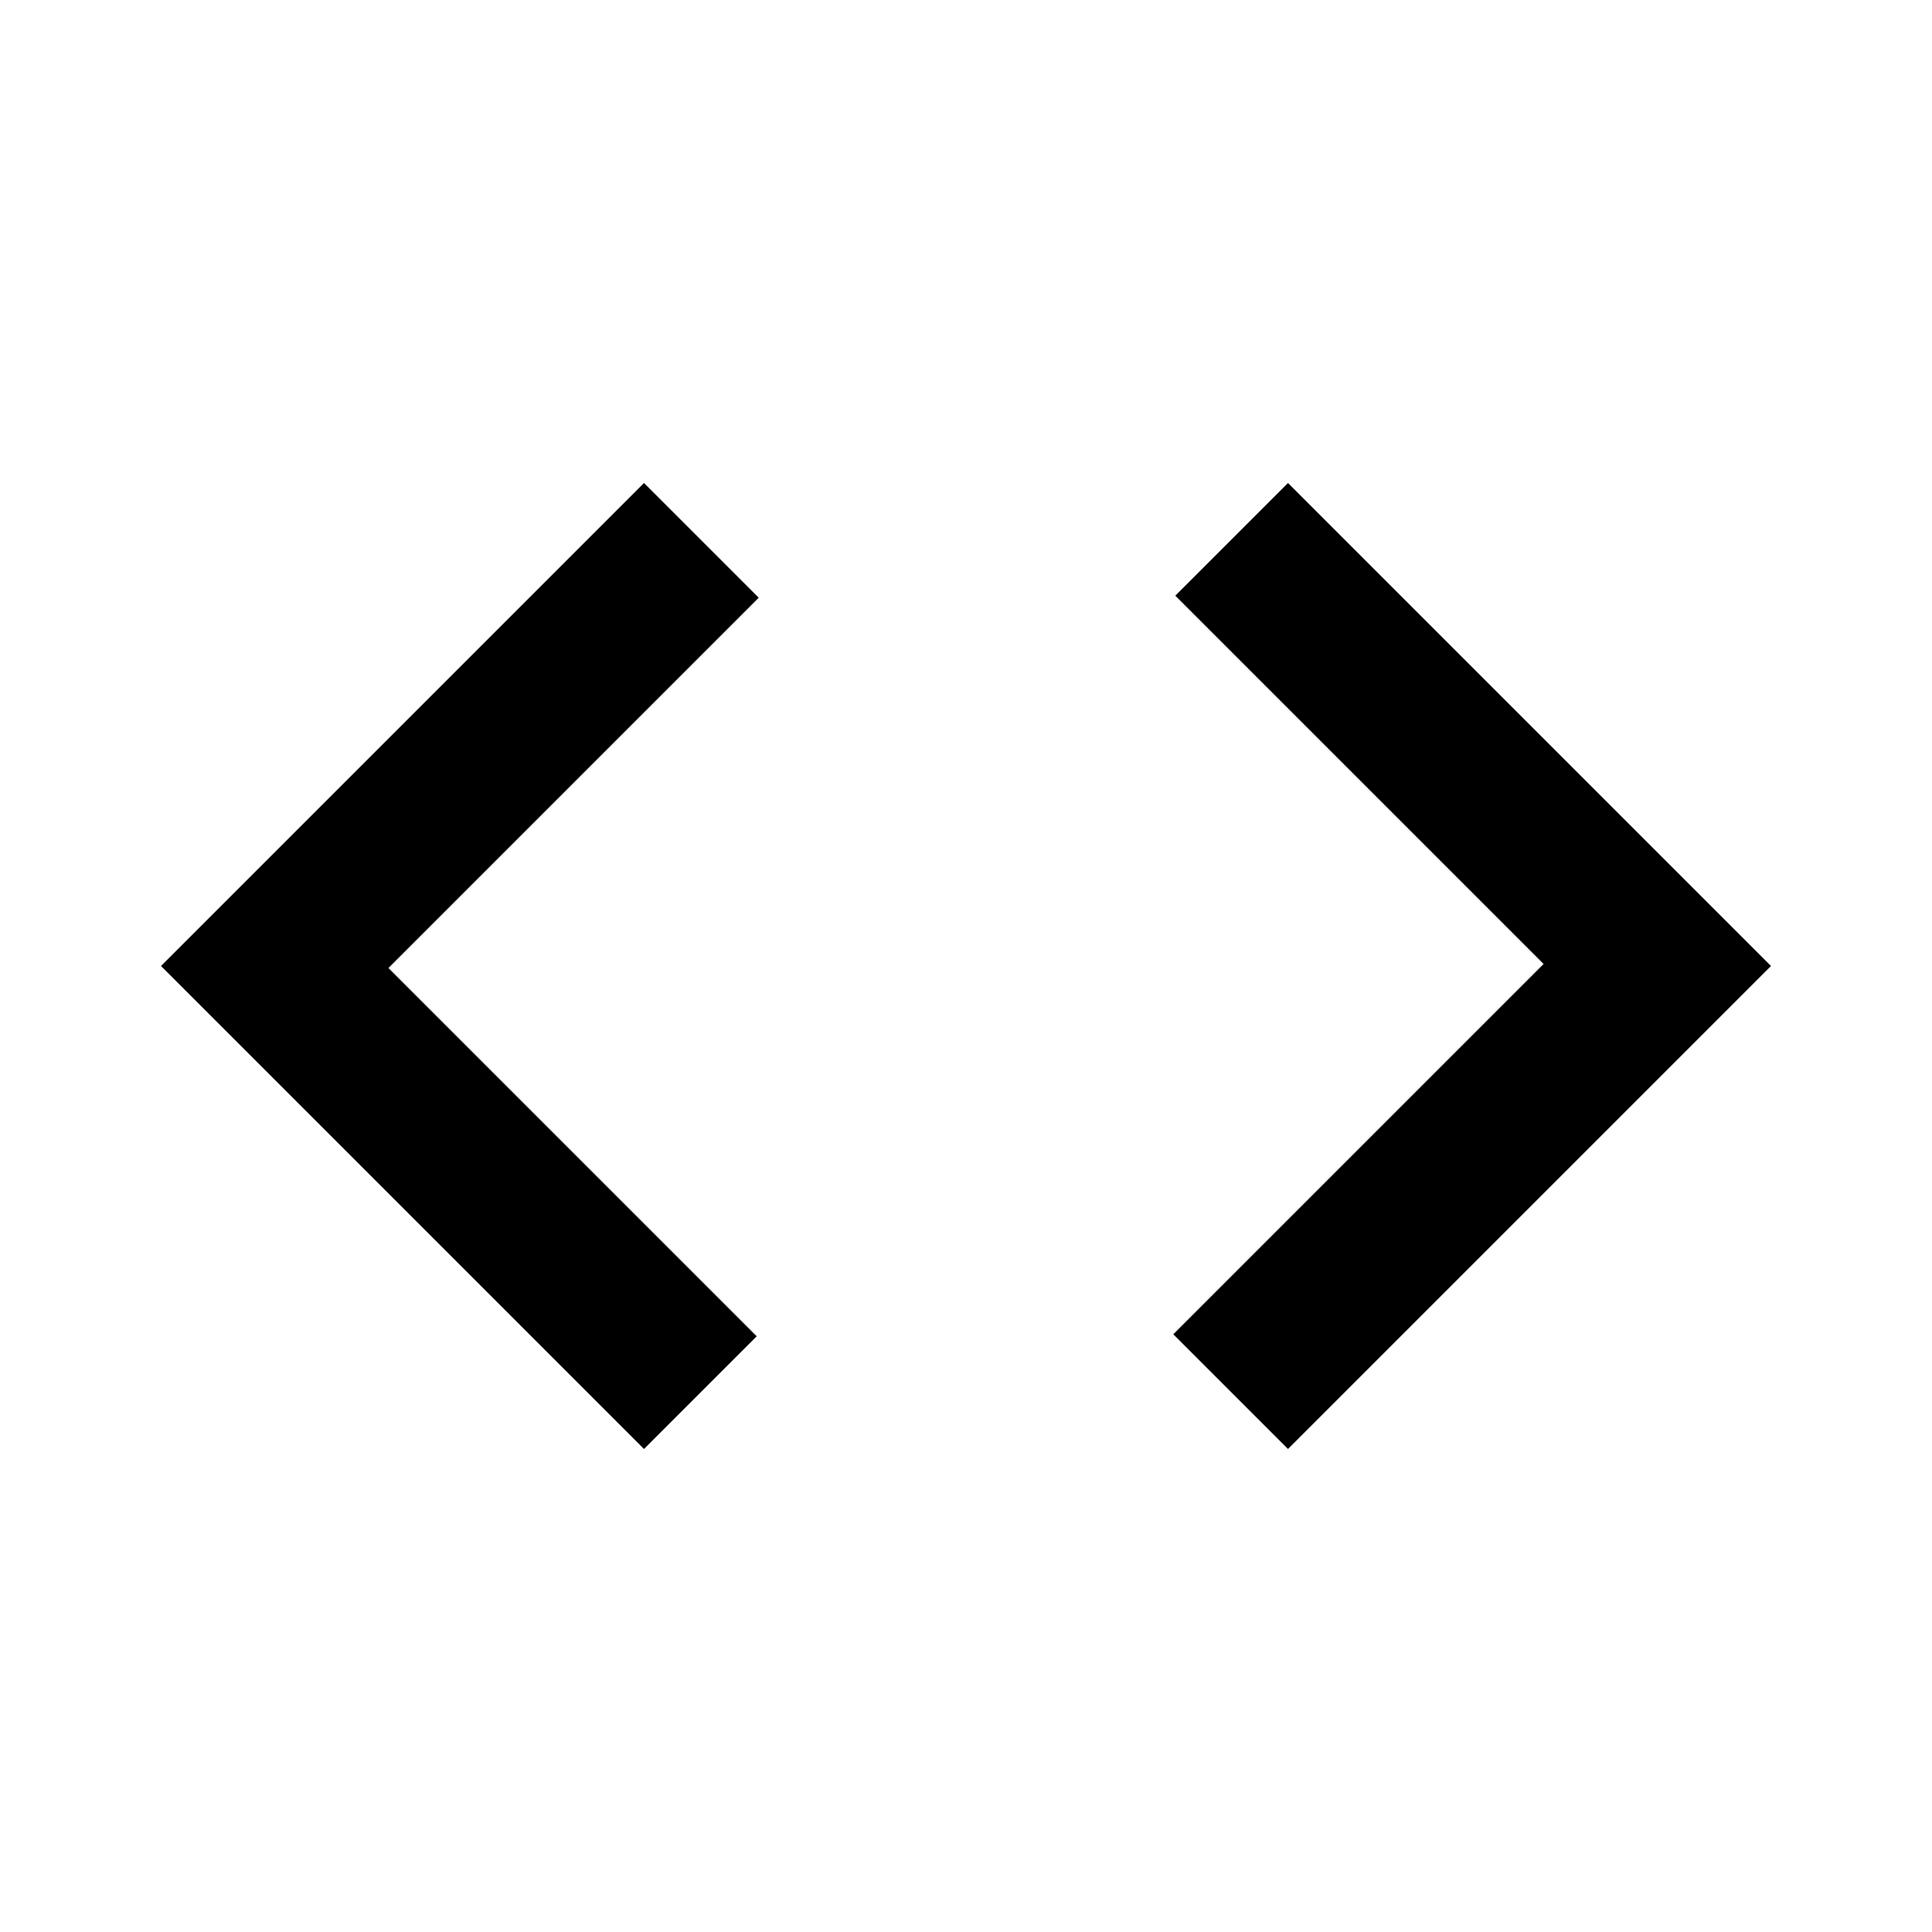
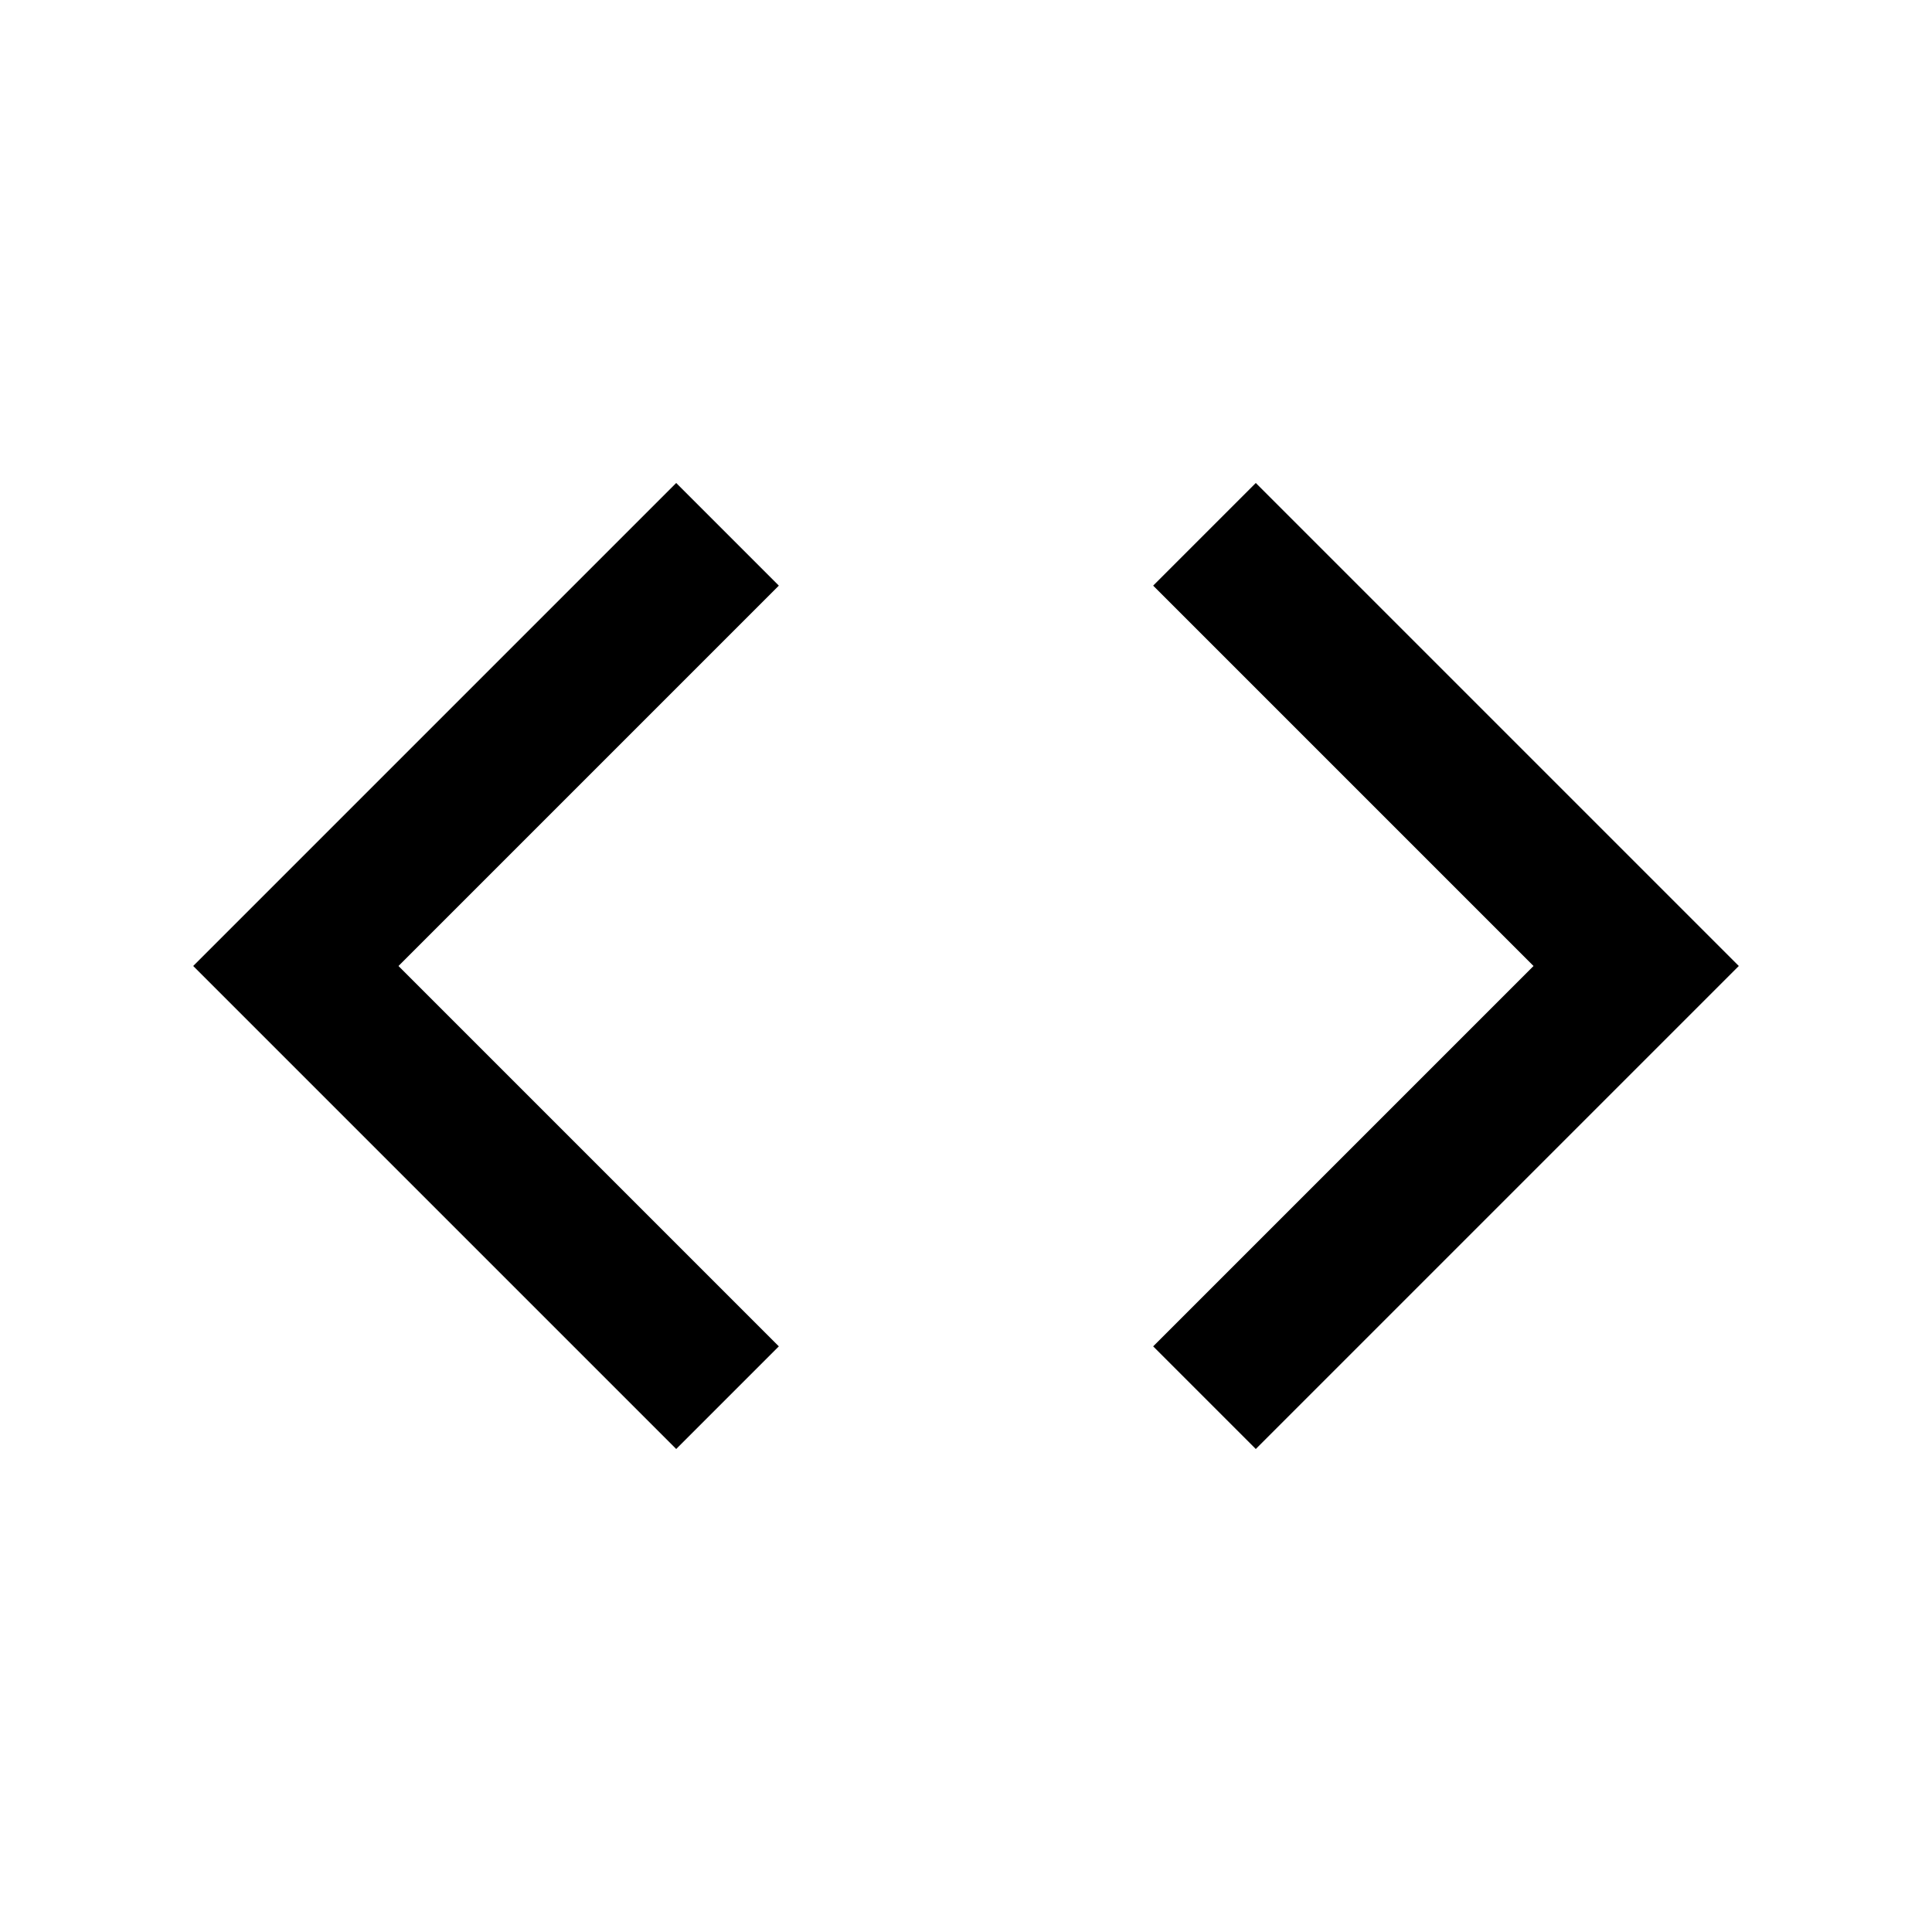
- <svg xmlns="http://www.w3.org/2000/svg" height="24" viewBox="0 -960 960 960" width="24">
-   <path d="M320-240 80-480l240-240 57 57-184 184 183 183-56 56Zm320 0-57-57 184-184-183-183 56-56 240 240-240 240Z" />
+ <svg xmlns="http://www.w3.org/2000/svg" height="20px" viewBox="0 -960 960 960" width="20px" fill="#000">
+   <path d="M336-240 96-480l240-240 51 51-189 189 189 189-51 51Zm288 0-51-51 189-189-189-189 51-51 240 240-240 240Z" />
</svg>
